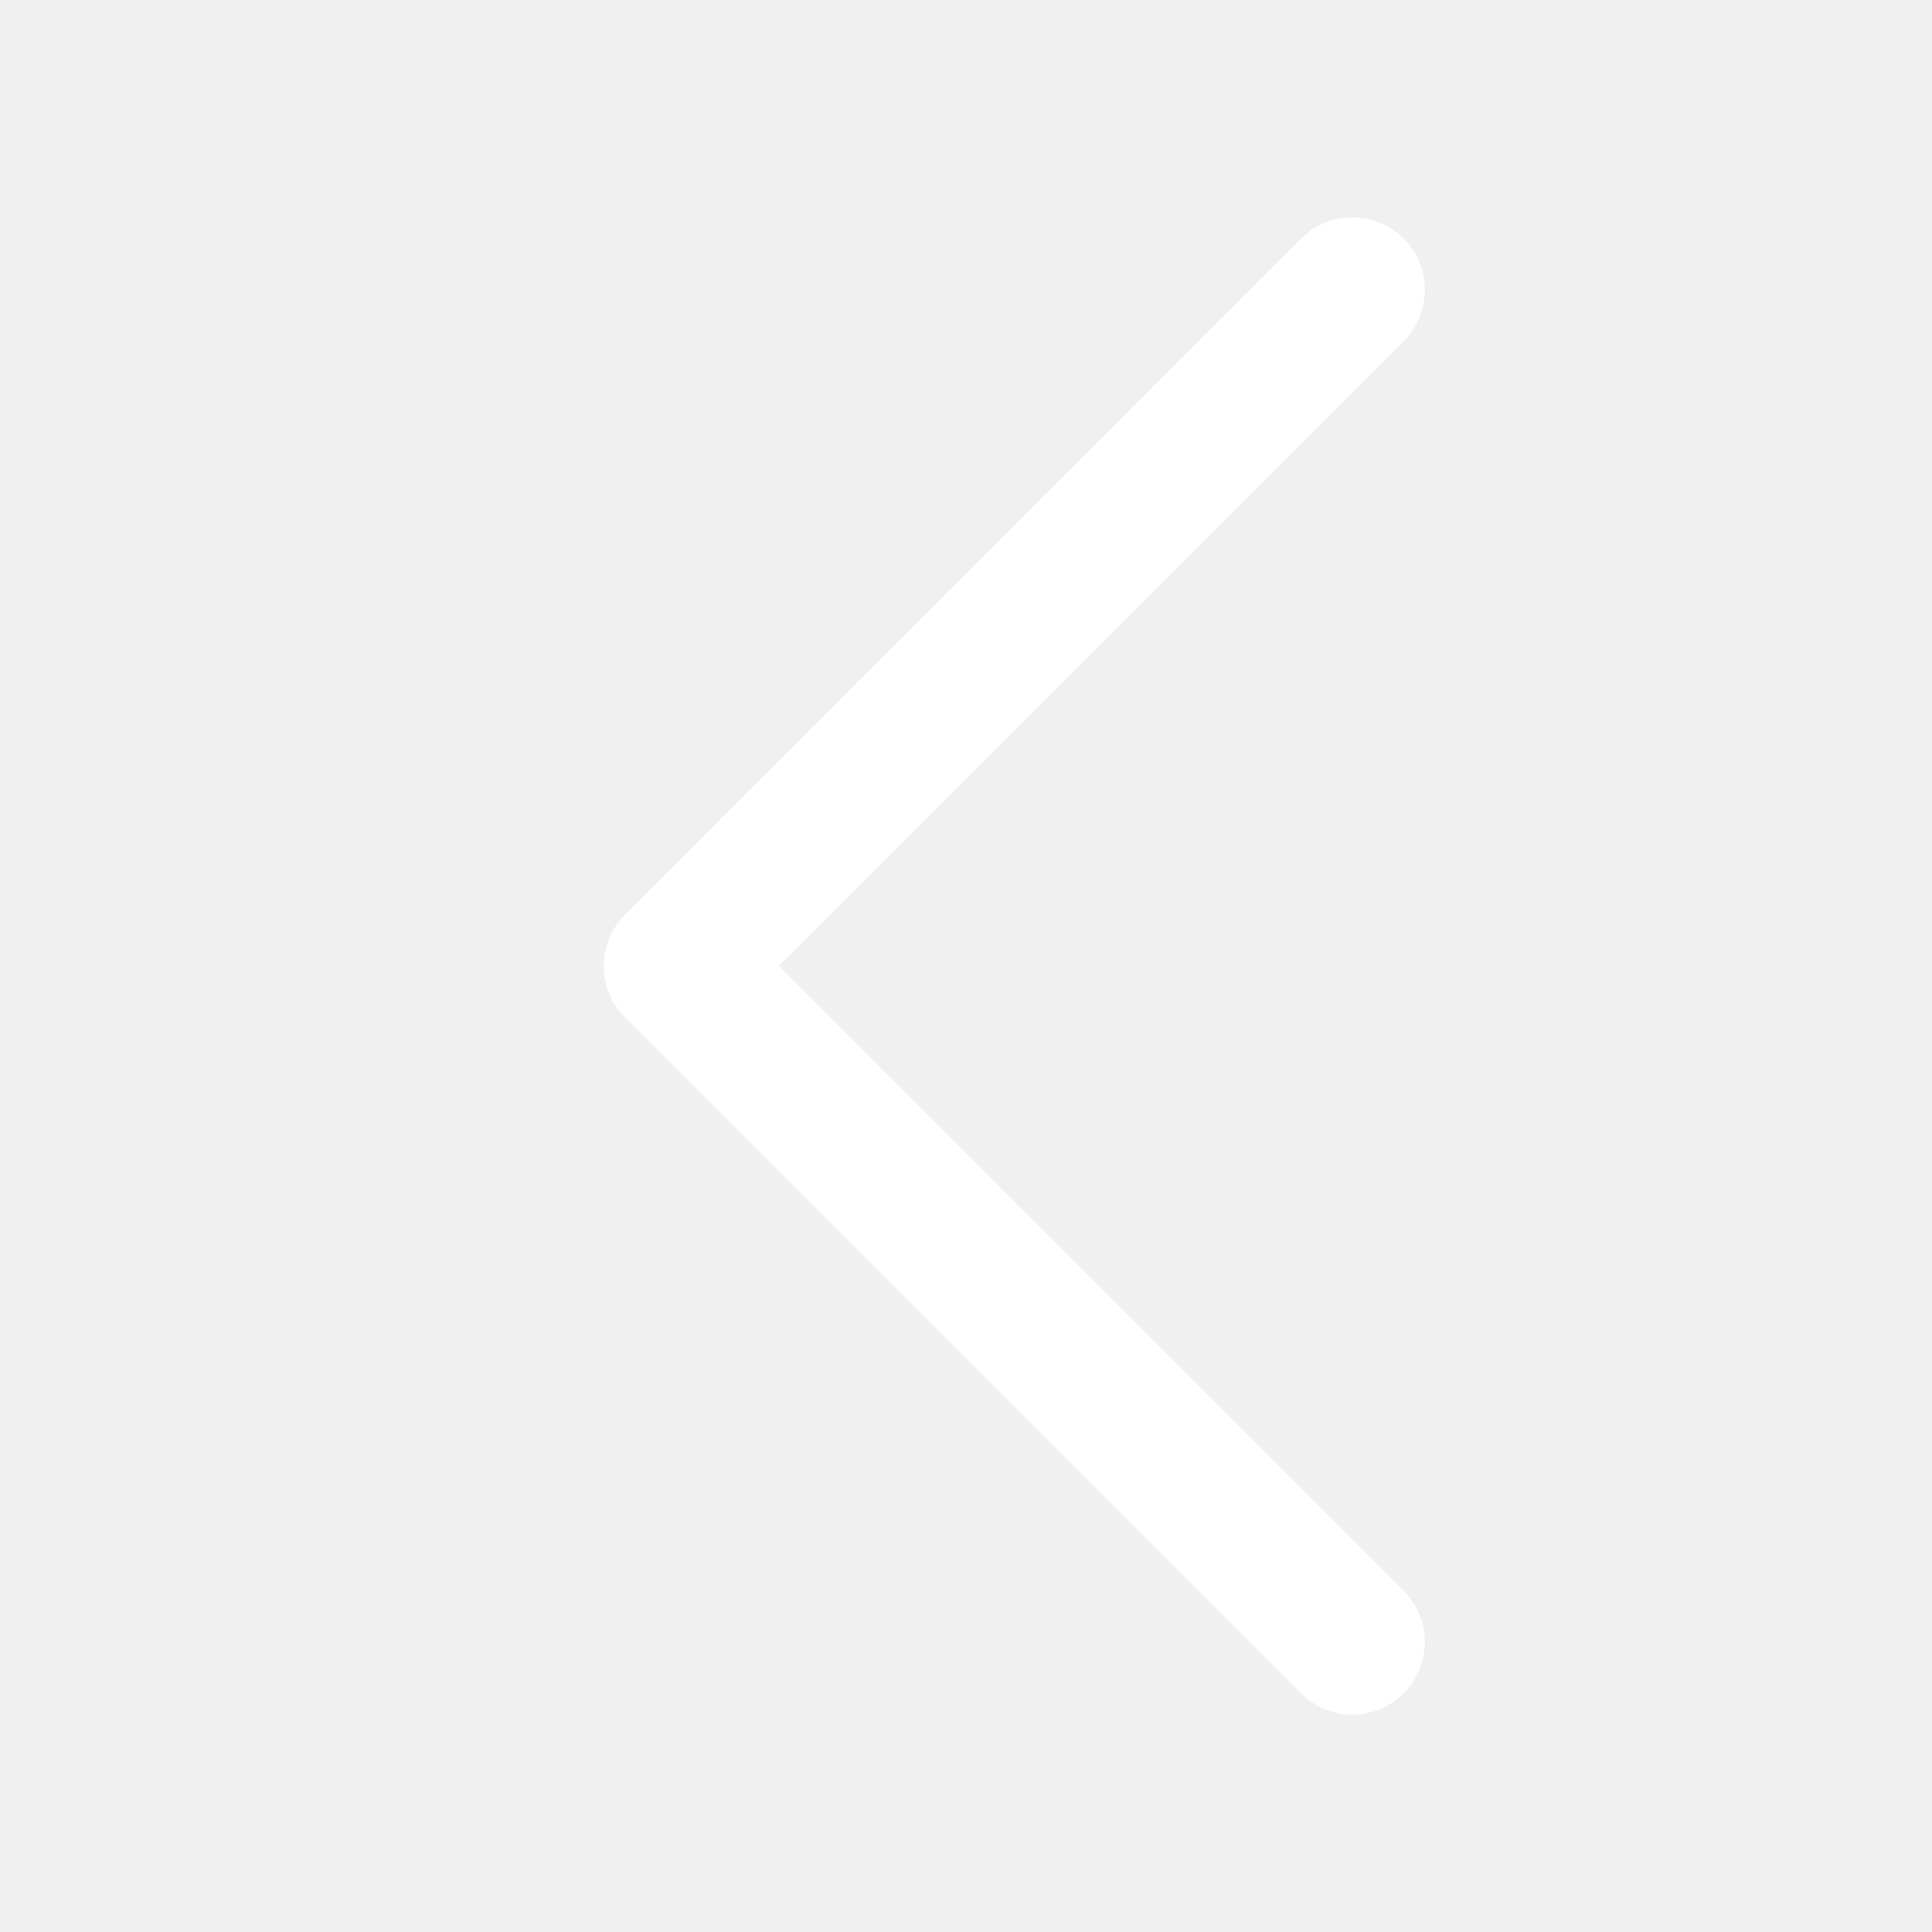
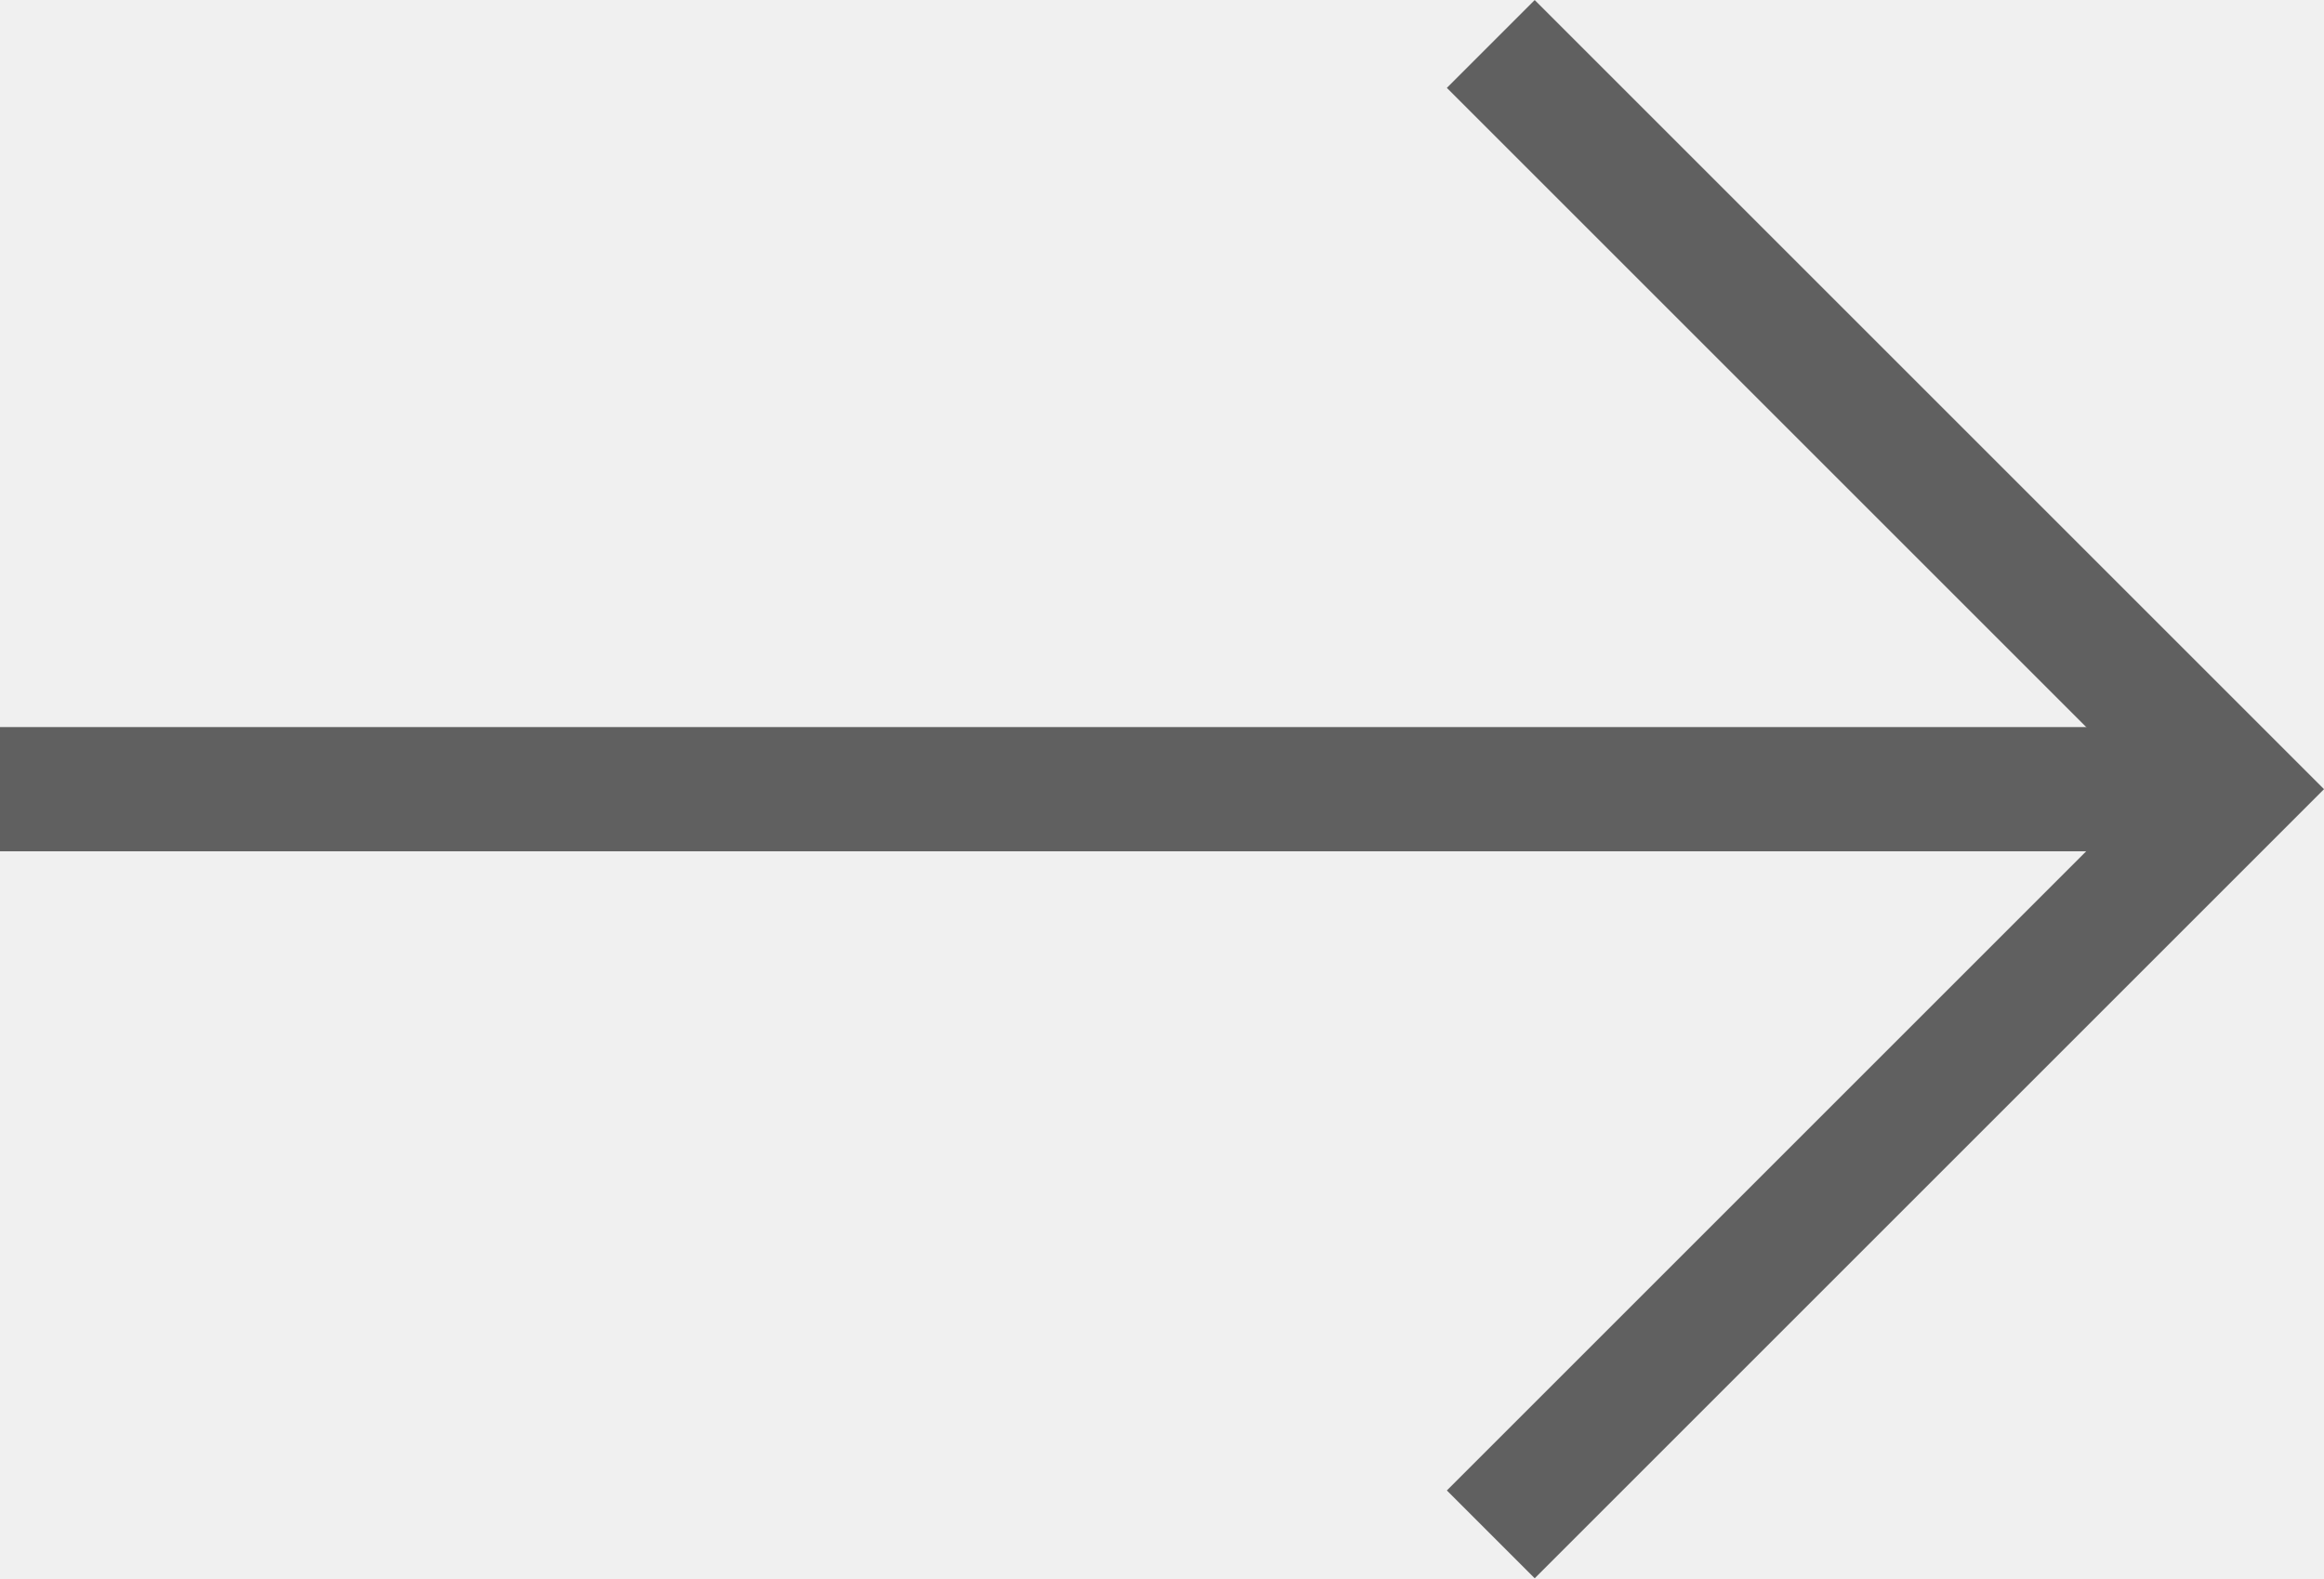
- <svg xmlns="http://www.w3.org/2000/svg" preserveAspectRatio="none" overflow="visible" style="display: block;" width="20" height="20" viewBox="0 0 20 20" fill="none">
-   <g id="Frame 1707484814">
-     <path id="Vector 174" d="M14 3L7 10L14 17" stroke="white" stroke-width="1.5" stroke-linecap="round" stroke-linejoin="round" />
+ <svg xmlns="http://www.w3.org/2000/svg" preserveAspectRatio="none" overflow="visible" style="display: block;" width="18.707" height="12.707" viewBox="0 0 18.707 12.707" fill="none">
+   <g id="Group 2">
+     <path id="Vector 121" d="M12 0.354L18 6.354L12 12.354" stroke="#606060" />
+     <path id="Vector 122" d="M18 6.354H0" stroke="#606060" />
  </g>
</svg>
